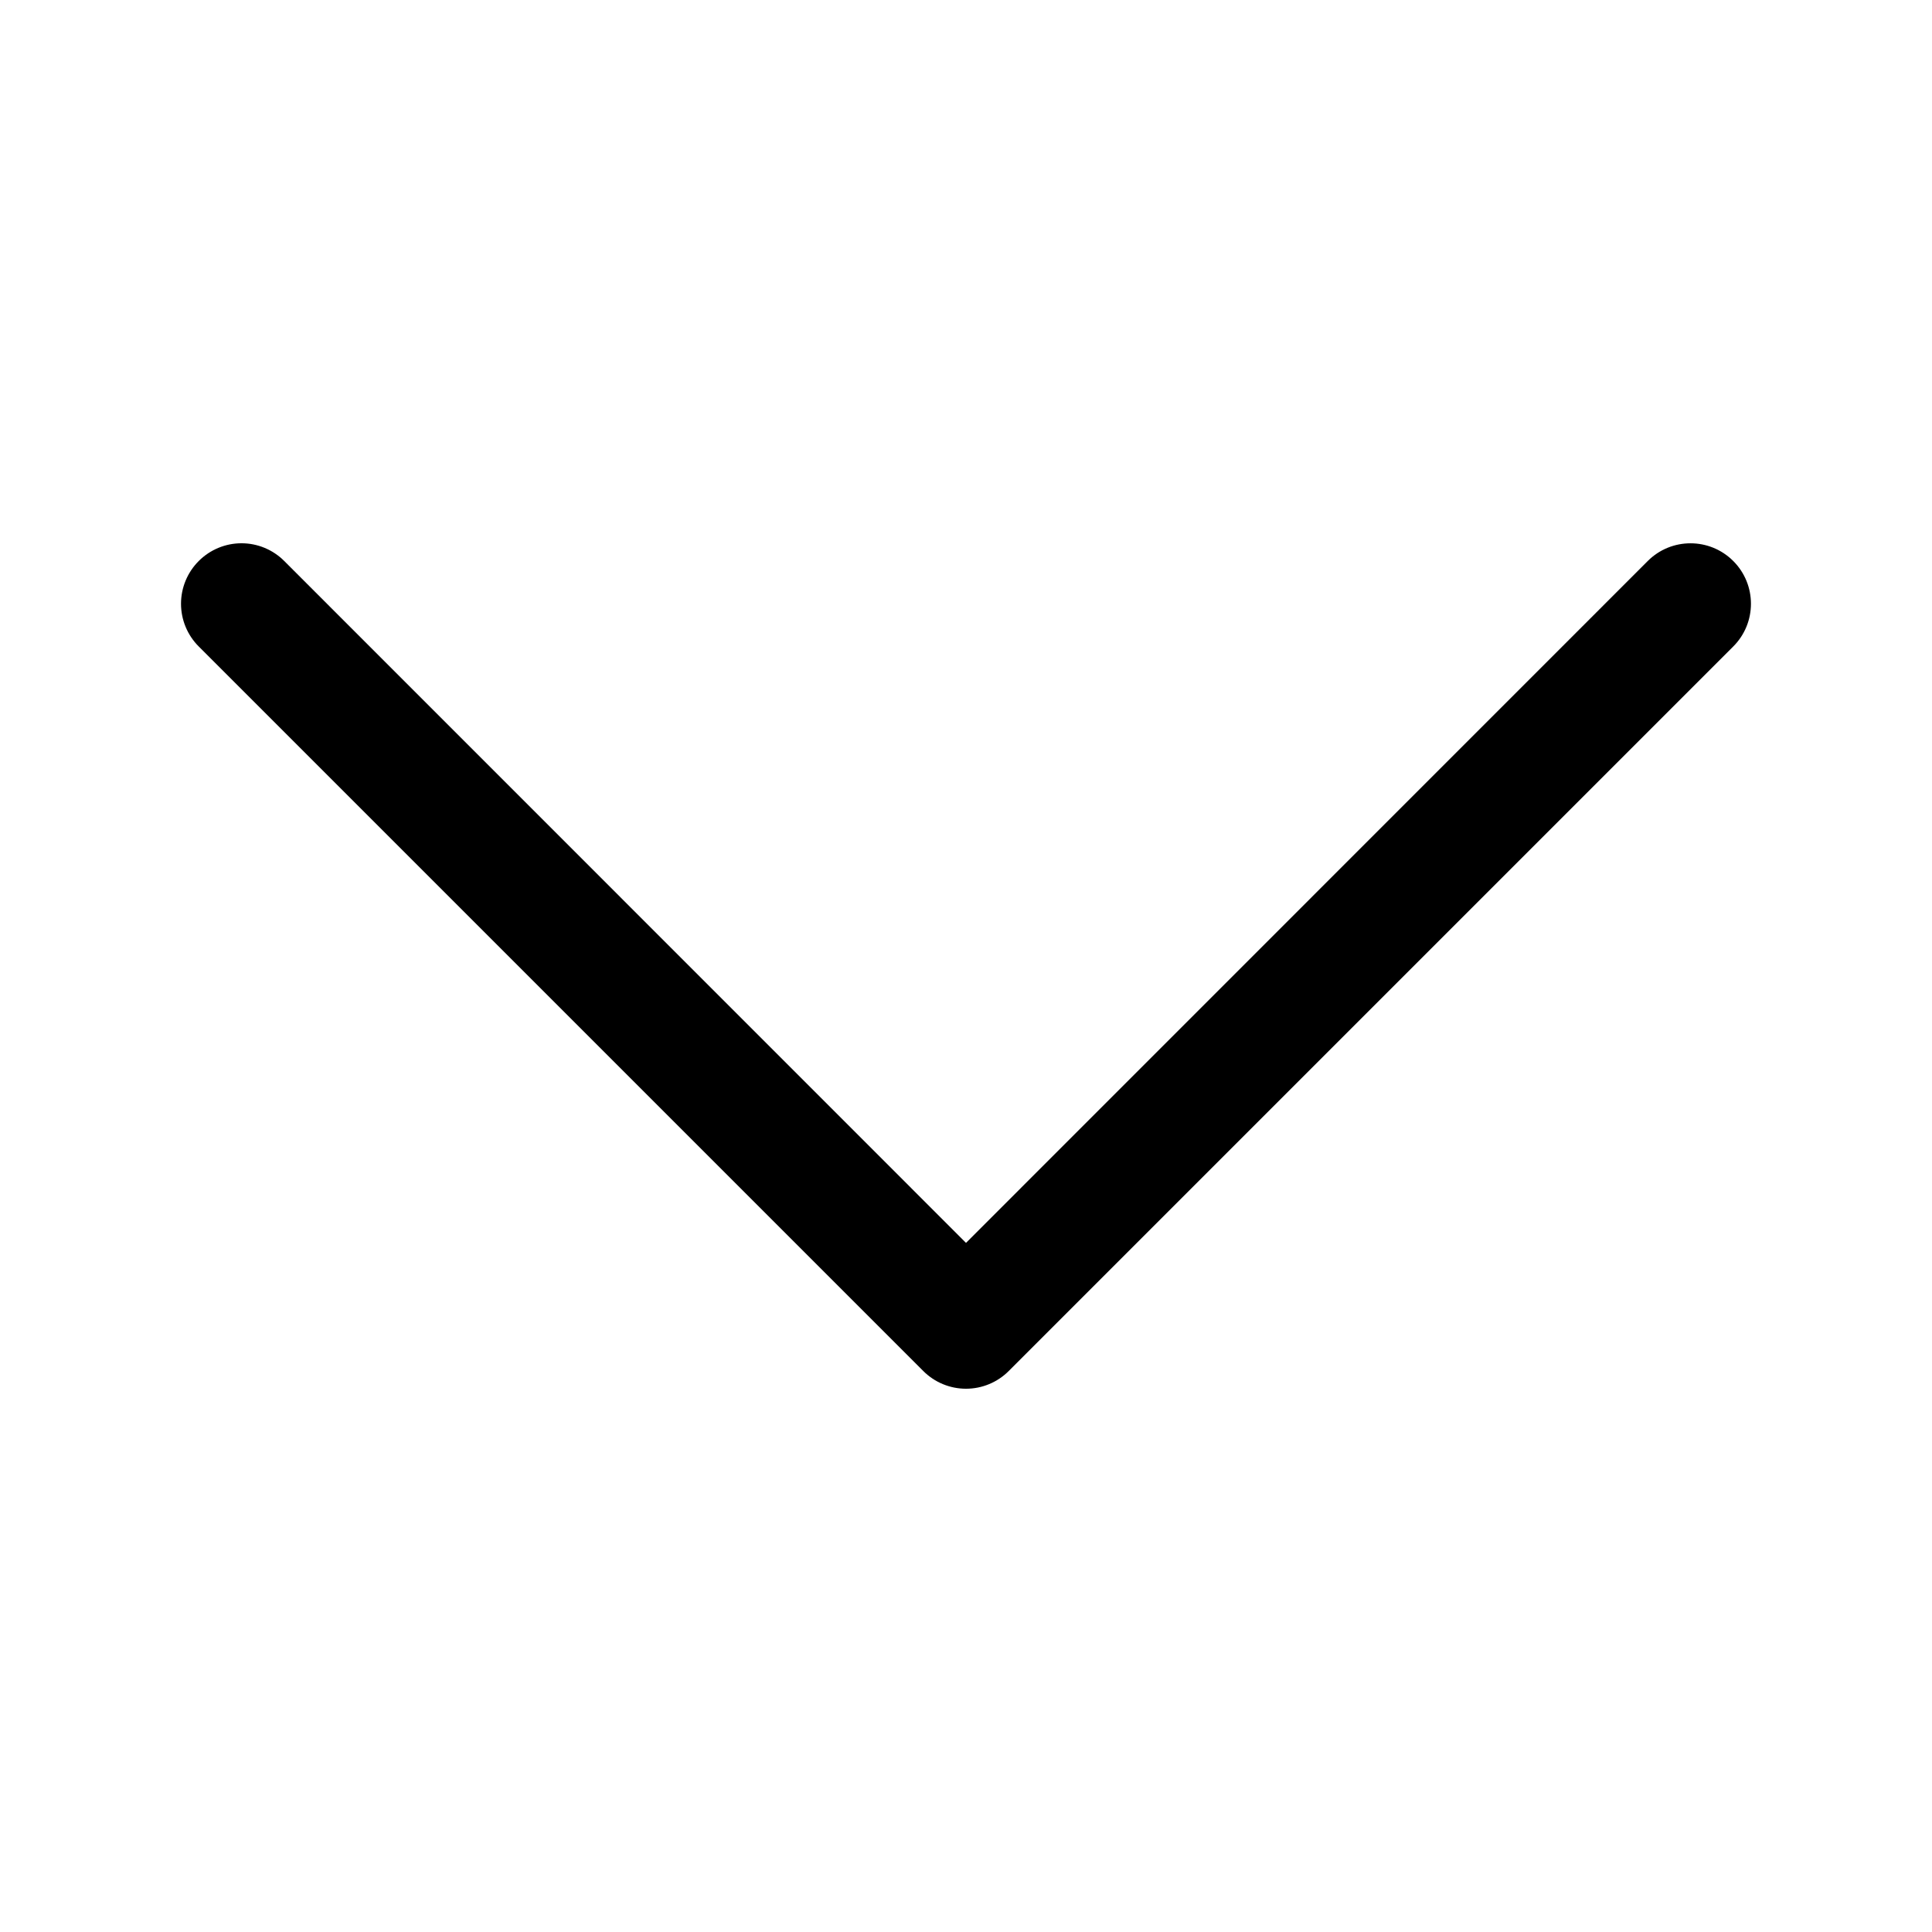
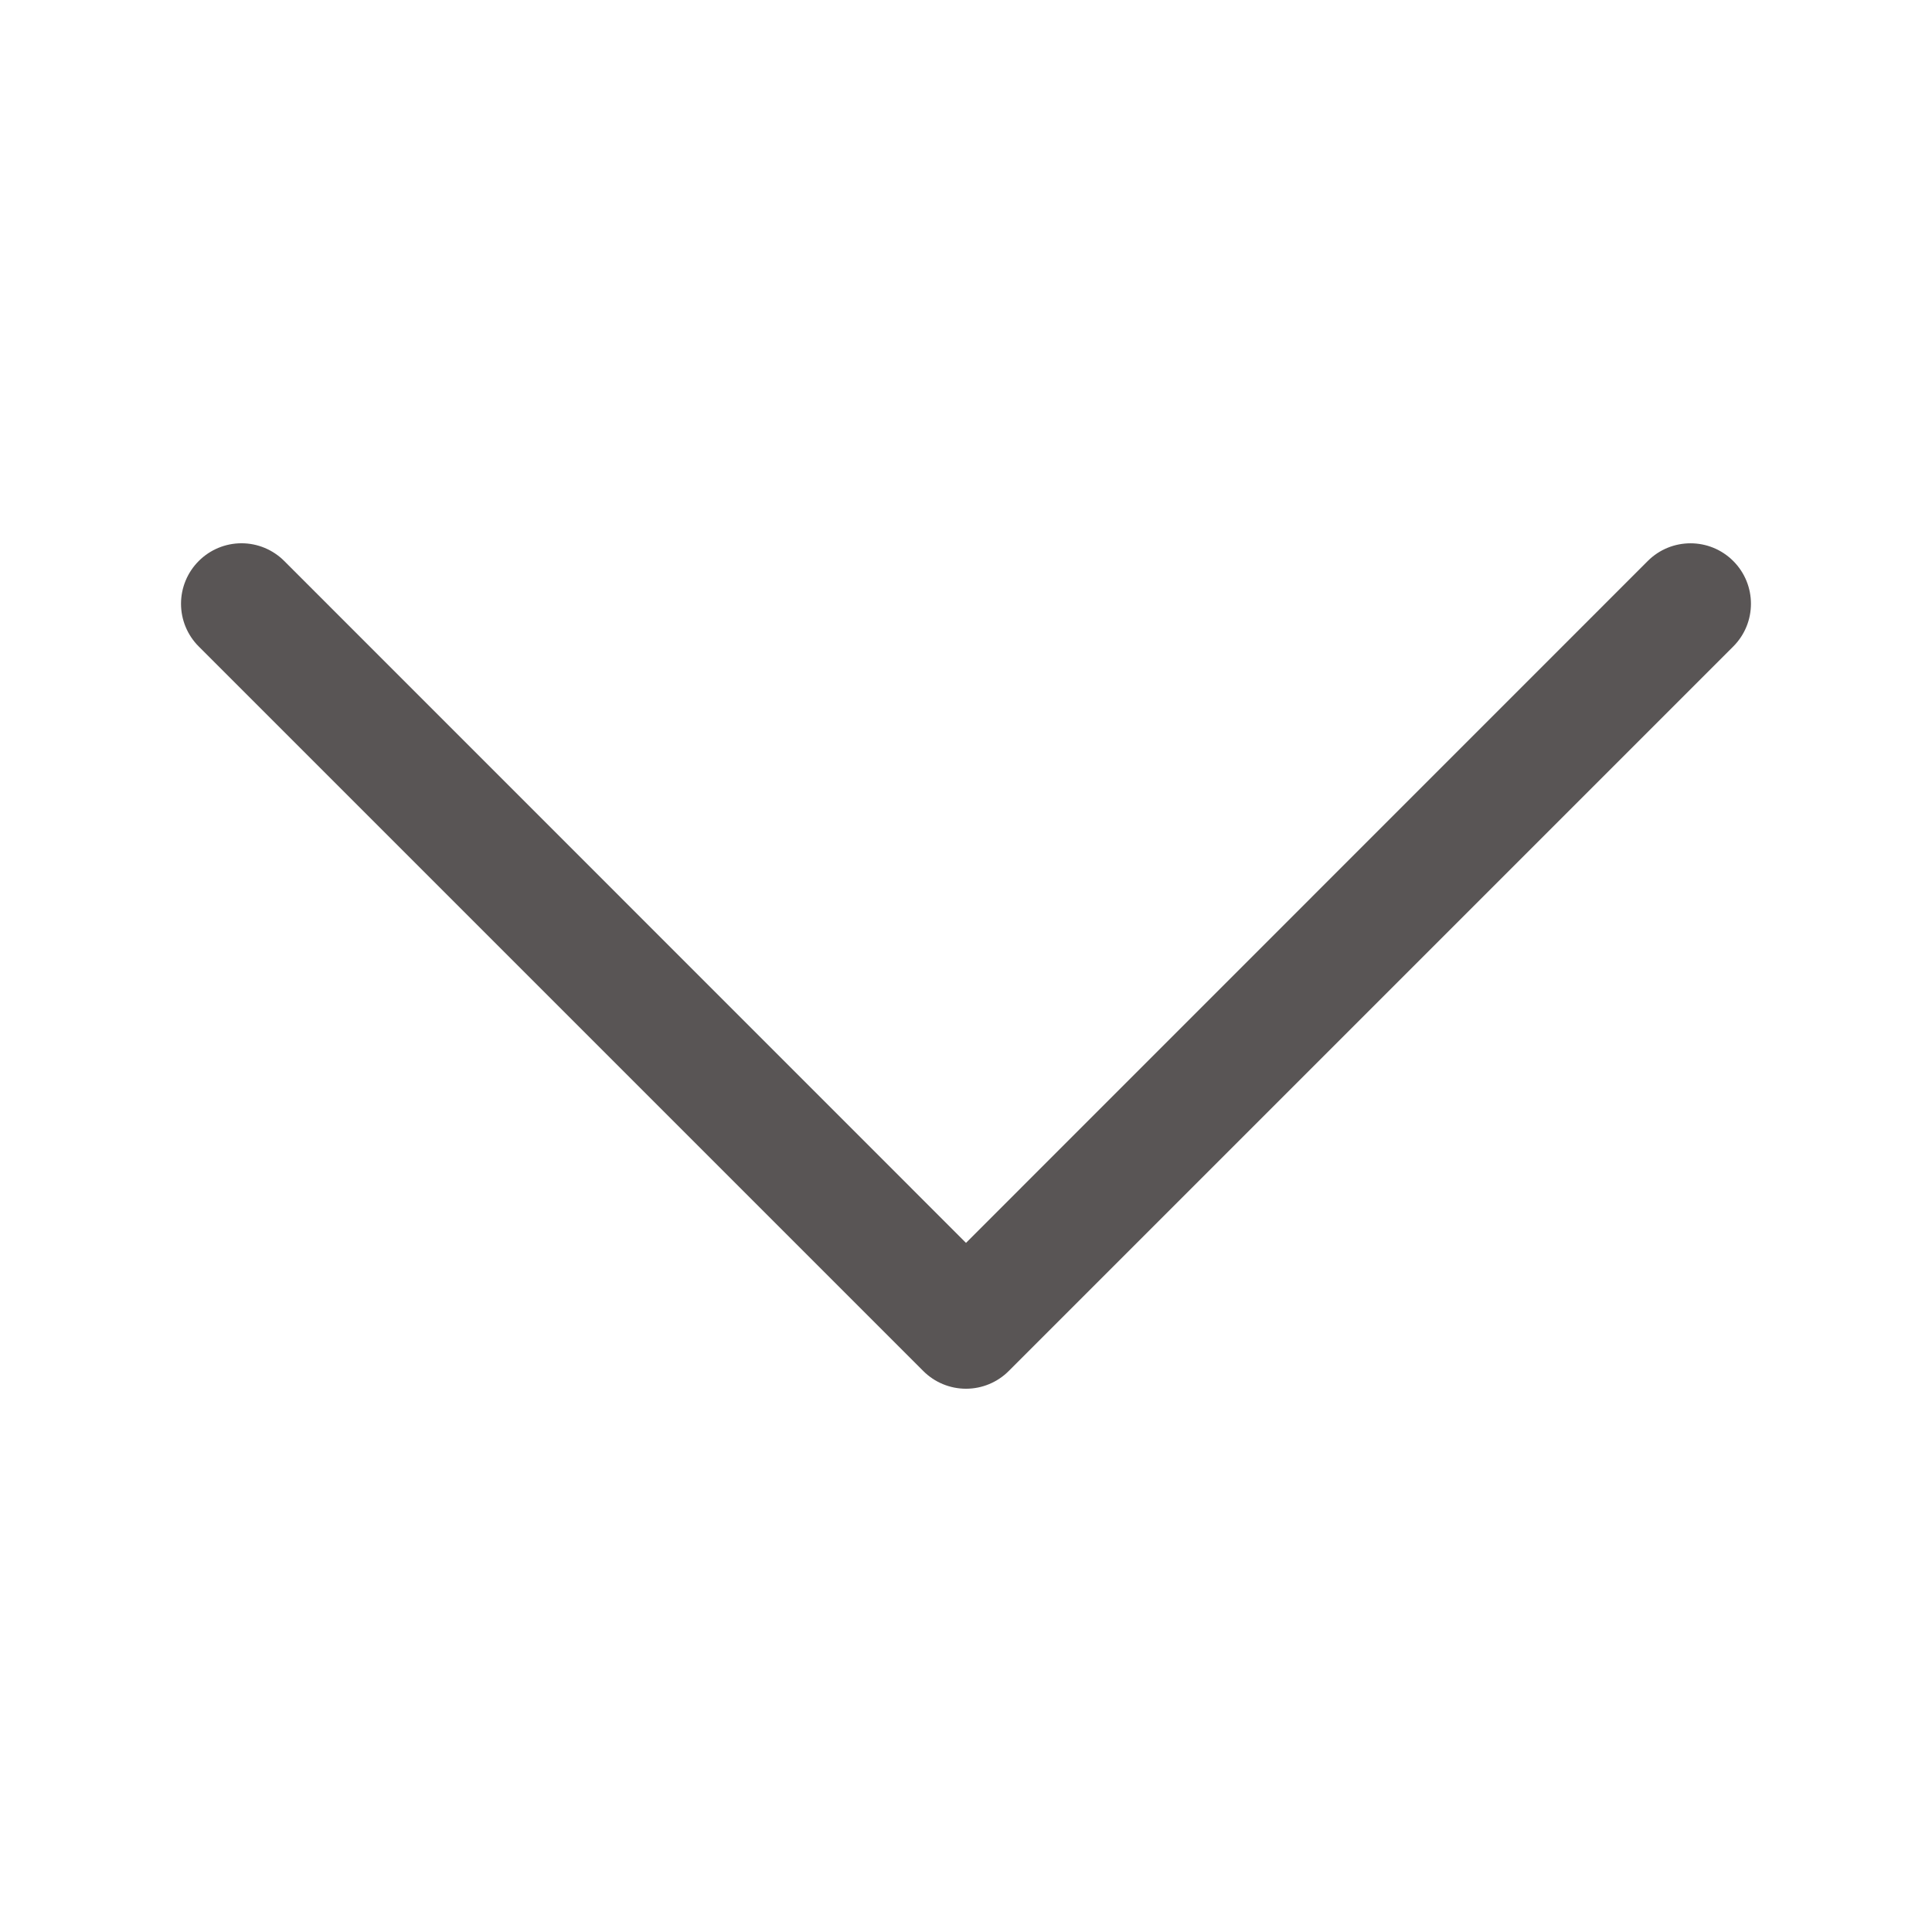
- <svg xmlns="http://www.w3.org/2000/svg" width="16" height="16" fill="currentColor" class="bi bi-chevron-down" viewBox="0 0 16 16">
+ <svg xmlns="http://www.w3.org/2000/svg" width="16" height="16" fill="#595555" class="bi bi-chevron-down" viewBox="0 0 16 16">
  <path fill-rule="evenodd" d="M1.646 4.646a.5.5 0 0 1 .708 0L8 10.293l5.646-5.647a.5.5 0 0 1 .708.708l-6 6a.5.5 0 0 1-.708 0l-6-6a.5.5 0 0 1 0-.708z" />
</svg>
